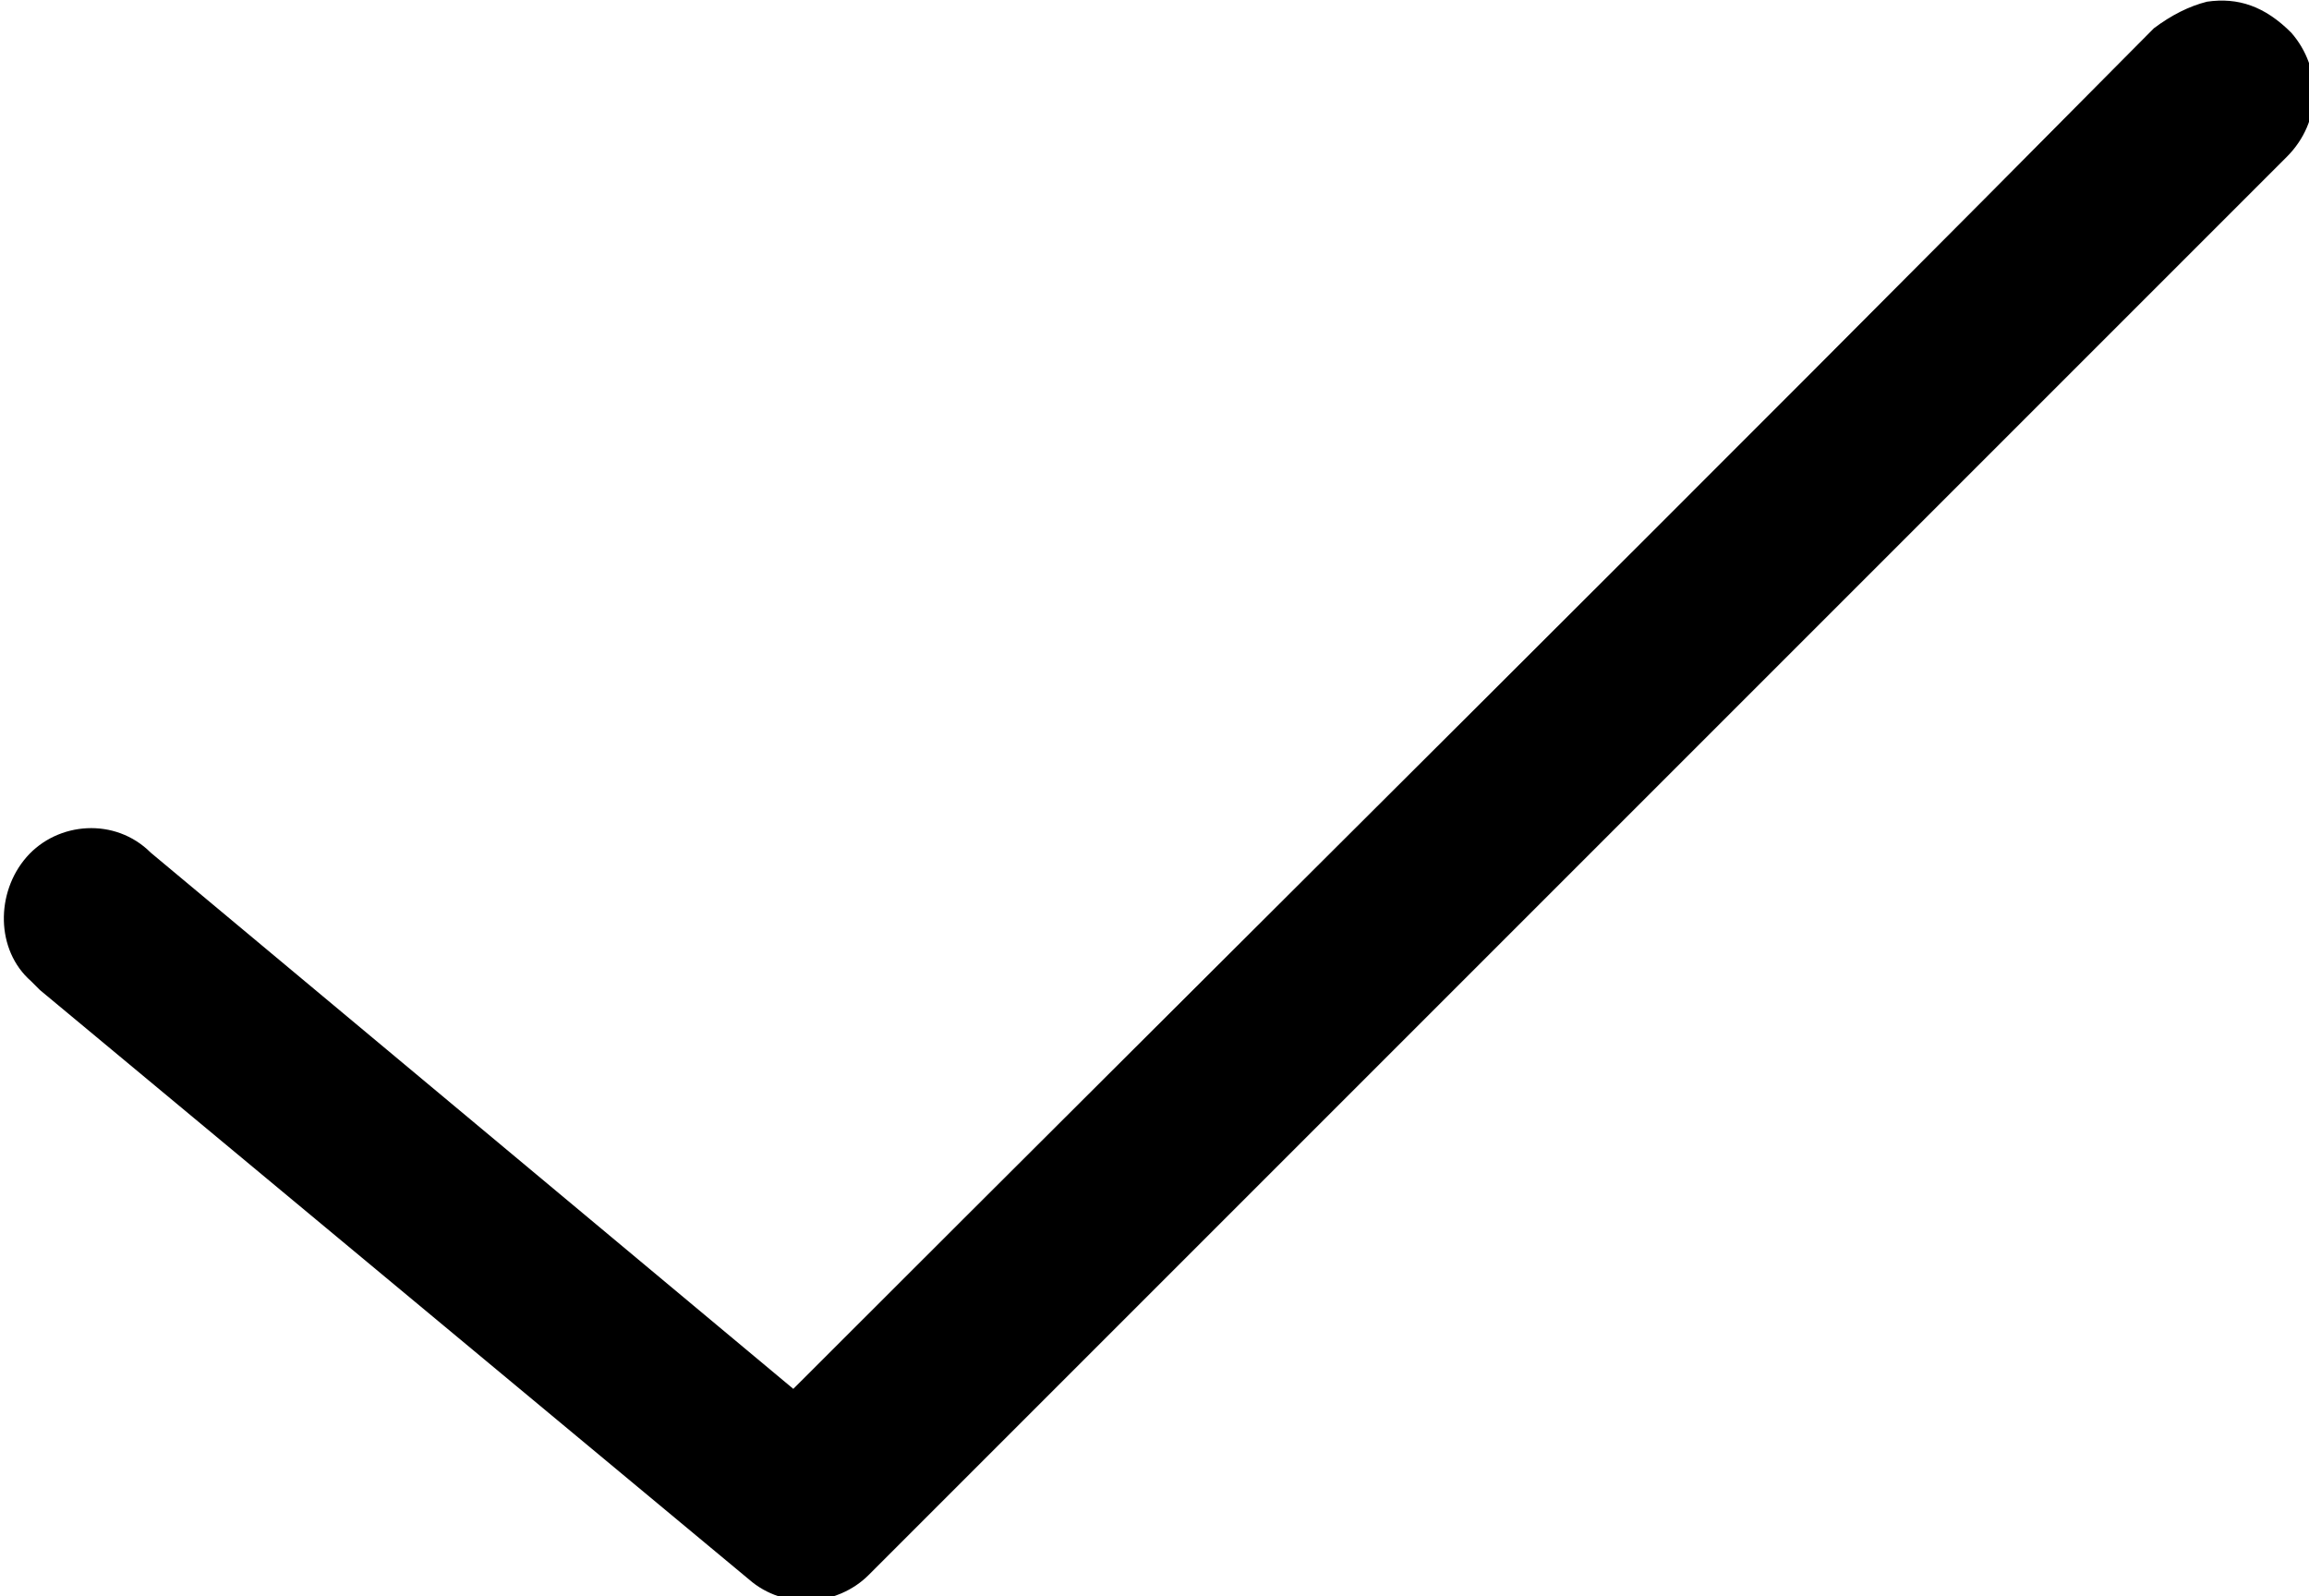
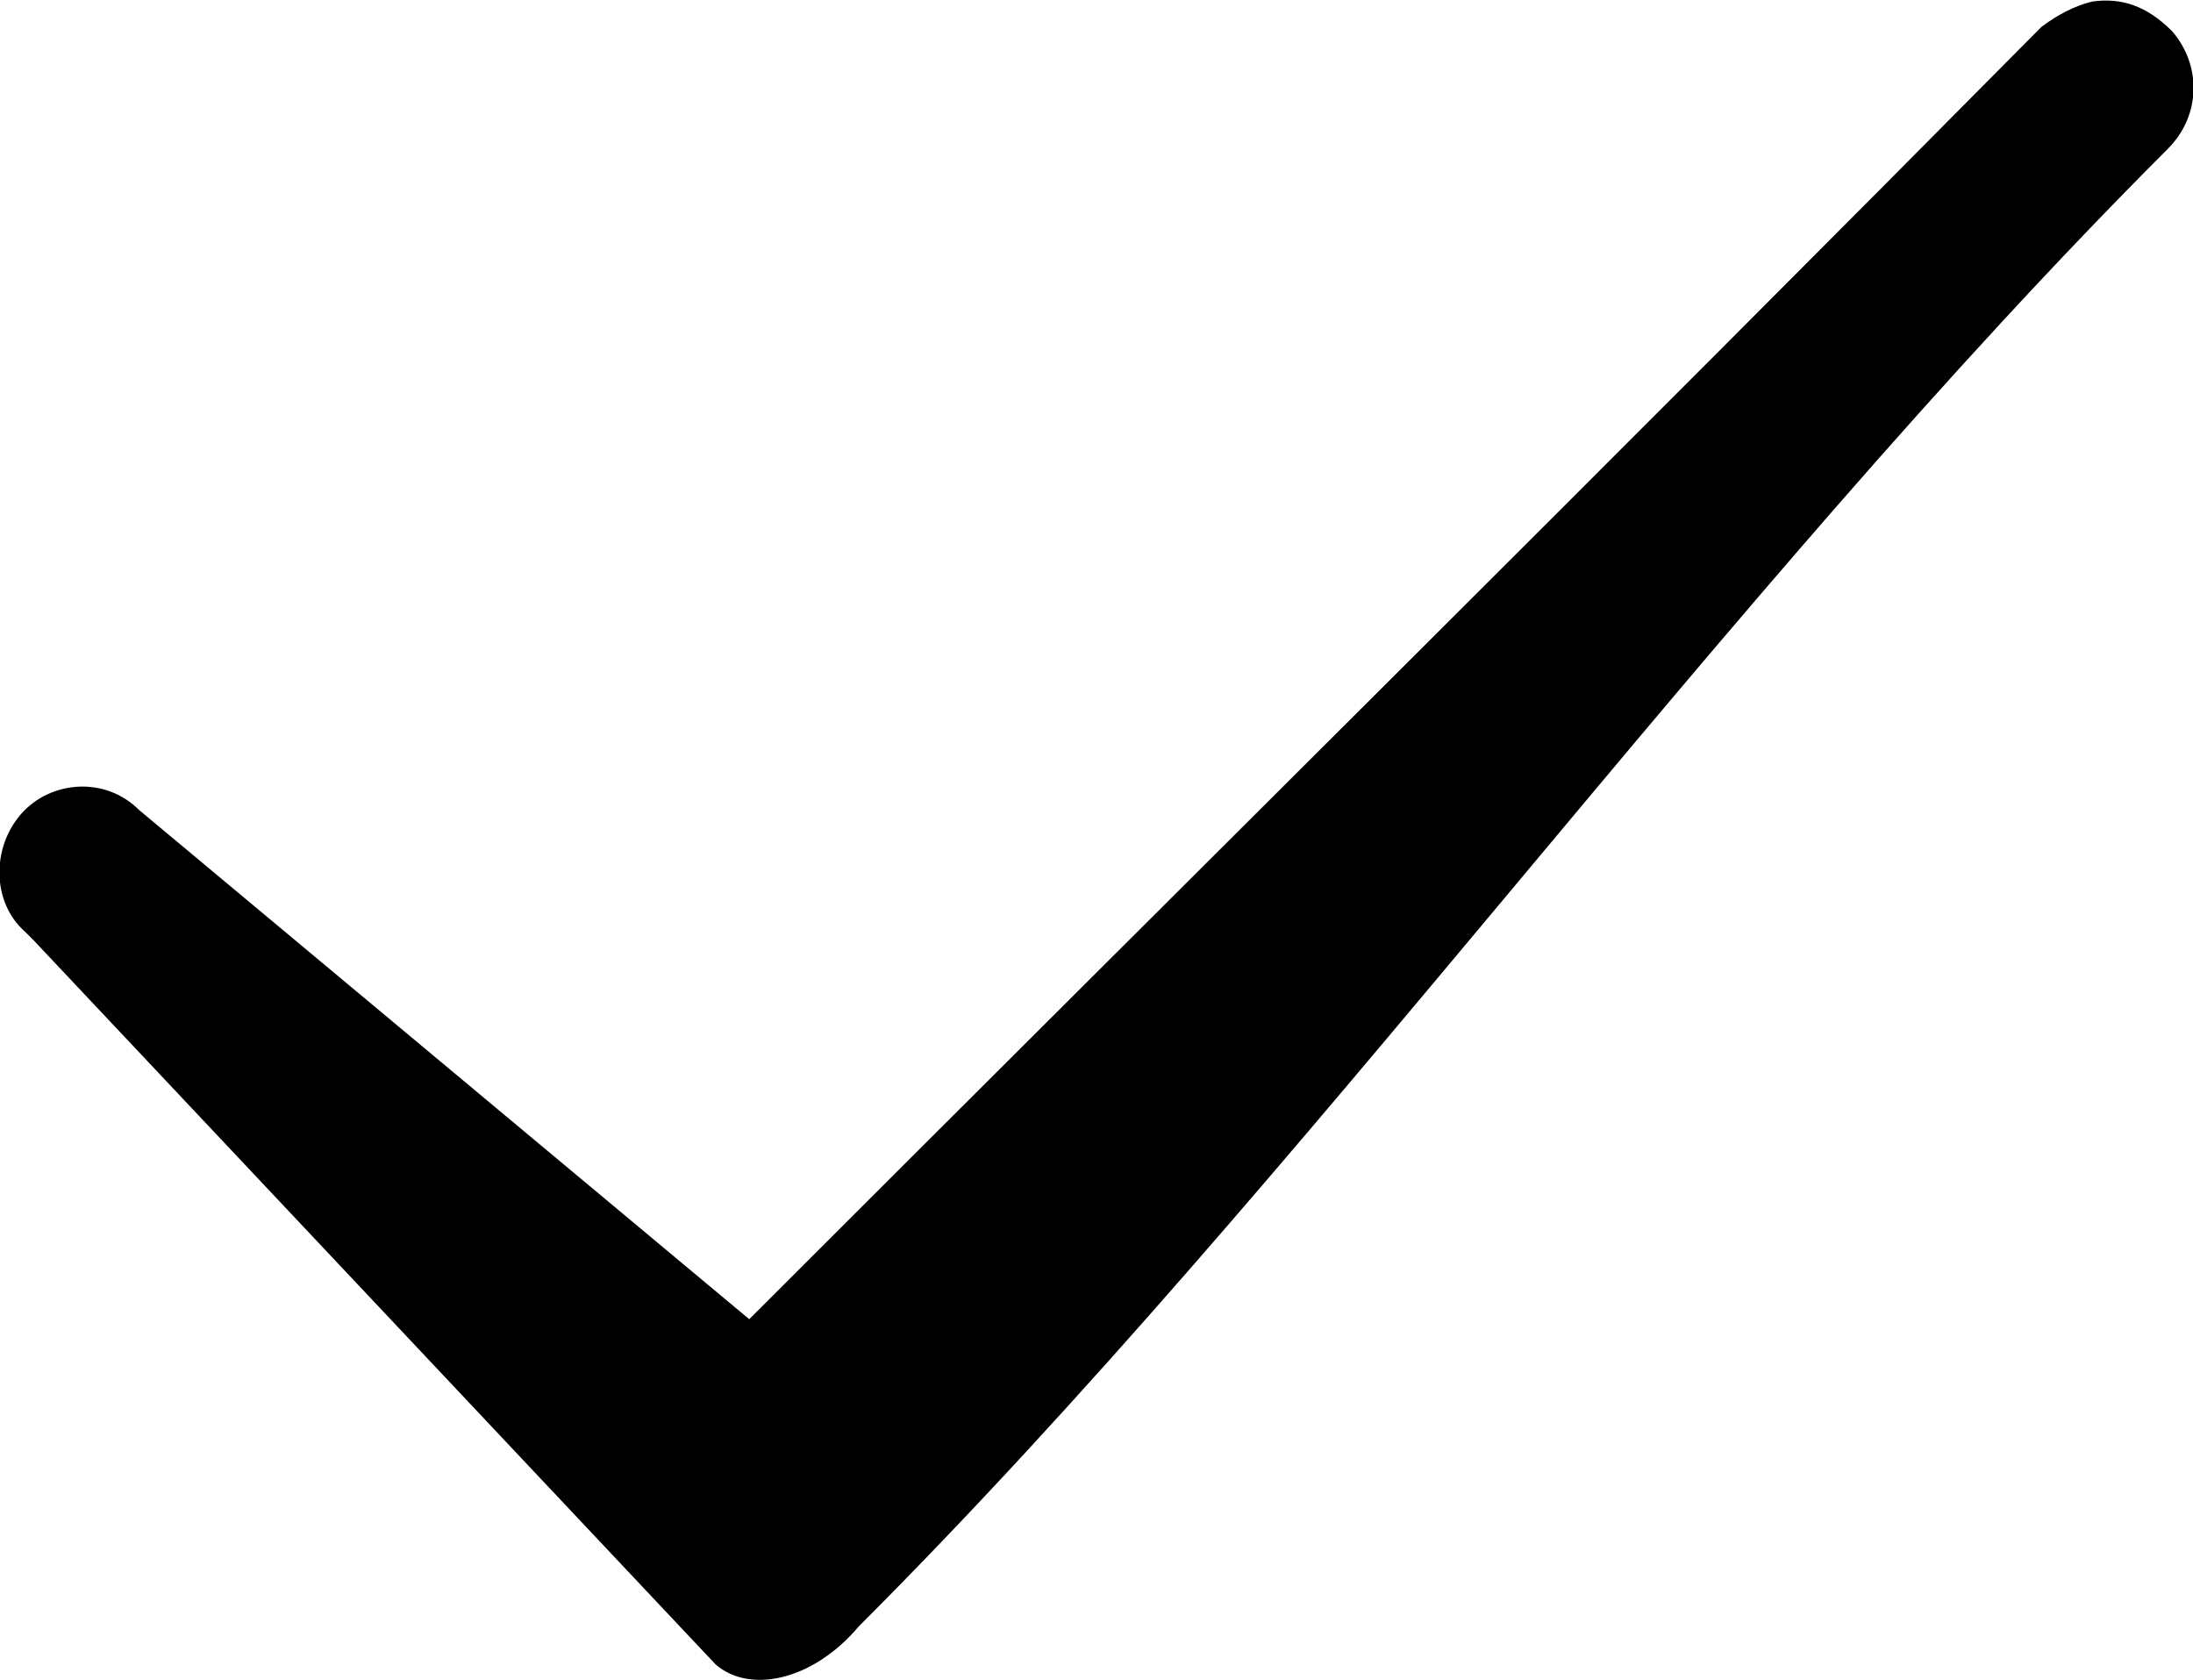
- <svg xmlns="http://www.w3.org/2000/svg" version="1.1" x="0px" y="0px" width="52.1px" height="36px" viewBox="0 0 52.1 36" style="enable-background:new 0 0 52.1 36;" xml:space="preserve">
+ <svg xmlns="http://www.w3.org/2000/svg" version="1.1" x="0px" y="0px" width="52.1px" height="39.9px" viewBox="0 0 52.1 39.9" style="enable-background:new 0 0 52.1 39.9;" xml:space="preserve">
  <defs>
</defs>
  <g transform="translate(0,-952.3622)">
-     <path d="M49.8,952.4c-0.4,0.1-0.8,0.3-1.2,0.6c-10.2,10.3-20.5,20.5-30.7,30.7L3.4,971.6c-0.8-0.8-2.1-0.7-2.8,0.1   s-0.7,2.1,0.1,2.8c0.1,0.1,0.1,0.1,0.2,0.2l16,13.3c0.8,0.7,2,0.6,2.7-0.1c10.7-10.7,21.3-21.3,32-32c0.8-0.8,0.8-2,0.1-2.8   C51.1,952.5,50.5,952.3,49.8,952.4z" />
+     <path d="M49.7,952.4c-0.4,0.1-0.8,0.3-1.2,0.6c-10.2,10.3-20.5,20.5-30.7,30.7L3.3,971.6c-0.8-0.8-2.1-0.7-2.8,0.1   s-0.7,2.1,0.1,2.8c0.1,0.1,0.1,0.1,0.2,0.2L17,991.9c0.8,0.7,2.3,0.4,3.4-0.9c10.7-10.7,20.4-24.4,31.1-35.1c0.8-0.8,0.8-2,0.1-2.8   C51,952.5,50.4,952.3,49.7,952.4z" />
  </g>
</svg>
